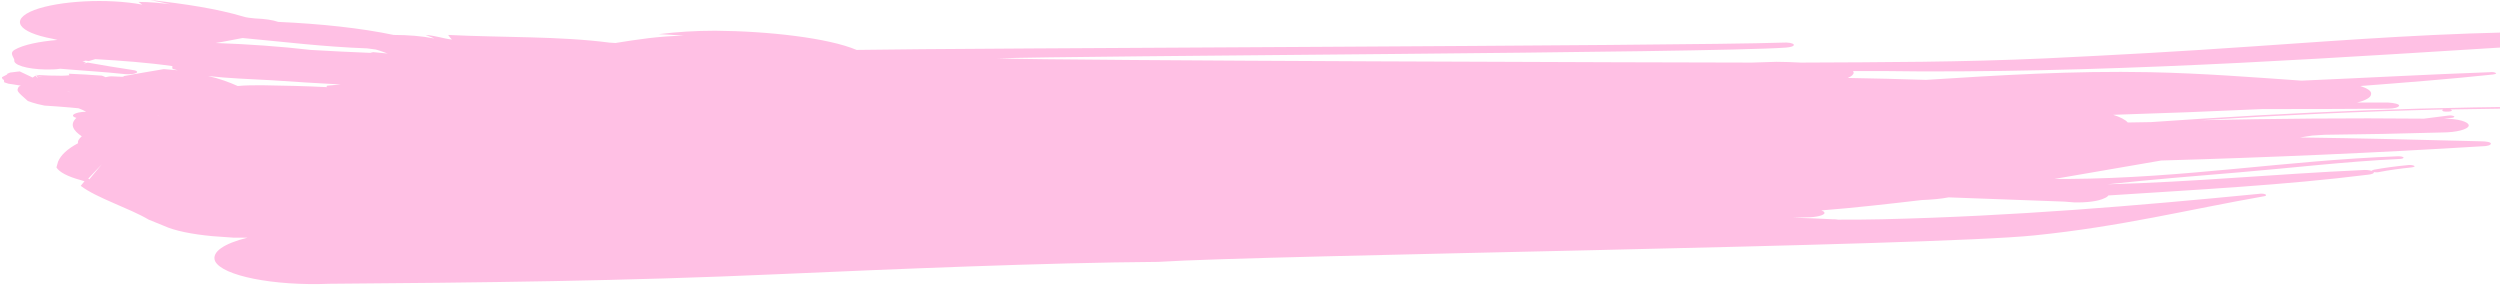
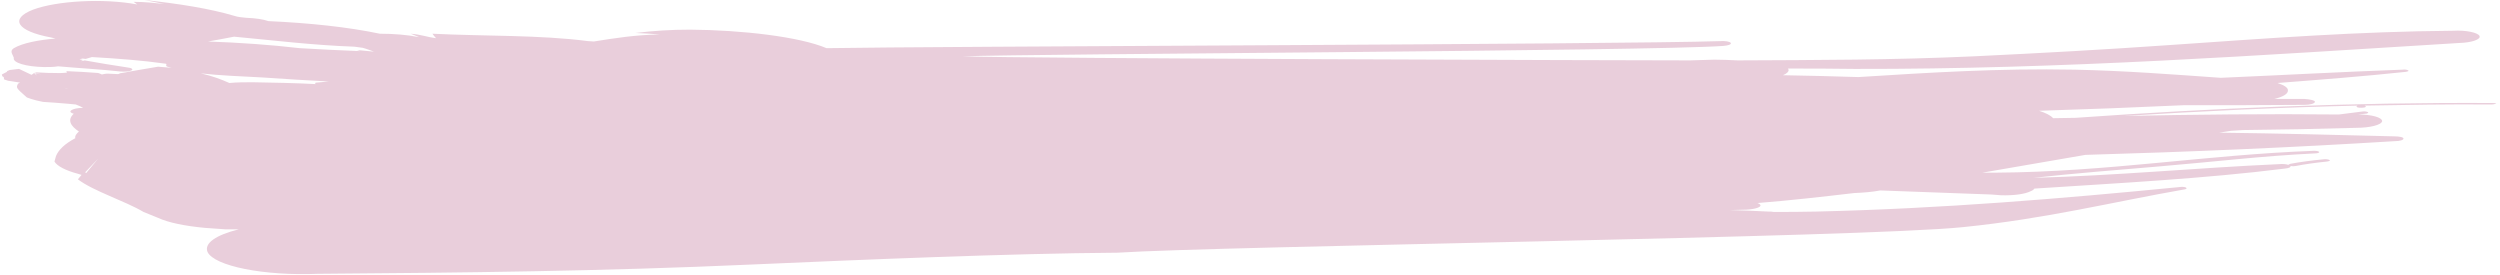
- <svg xmlns="http://www.w3.org/2000/svg" width="440" height="50" viewBox="0 0 440 50" fill="none">
-   <path d="M454.54 18.788C428.9 18.653 403.451 19.734 378.571 21.491C377.242 21.491 375.817 21.559 374.488 21.559C374.013 21.018 373.158 20.613 371.924 20.207C380.755 19.937 389.492 19.599 398.228 19.194C405.54 19.194 412.852 19.193 420.259 19.126C421.303 19.126 422.158 18.923 422.253 18.585C422.253 18.315 421.398 18.112 420.259 18.044H414.846C416.271 17.707 417.315 17.166 417.315 16.558C417.41 16.017 416.65 15.544 415.416 15.139C423.298 14.53 431.179 13.922 438.776 13.111C439.251 13.043 439.441 12.908 439.251 12.841C439.061 12.706 438.586 12.638 438.207 12.706C427.096 13.111 416.081 13.719 405.065 14.192C396.329 13.584 387.782 12.908 378.381 12.706C364.707 12.435 351.792 13.246 338.972 14.057C334.319 13.922 329.761 13.787 325.203 13.719C325.868 13.449 326.248 13.111 326.248 12.773C326.248 12.706 326.153 12.638 326.153 12.503C330.141 12.503 334.224 12.503 338.308 12.57C376.482 12.638 412.187 10.07 448.557 7.84C450.931 7.772 452.546 7.164 452.261 6.556C451.976 5.947 449.792 5.474 447.513 5.609C430.04 5.745 413.992 6.961 396.329 8.178C383.794 9.056 372.684 9.664 360.054 10.273C345.24 10.948 331.471 10.948 316.942 11.016C315.517 10.948 314.093 10.881 312.668 10.881C311.244 10.948 309.725 10.948 308.3 11.016C296.905 11.016 186.655 10.678 175.545 10.273C188.839 9.799 301.178 9.326 314.283 8.38C315.232 8.313 315.802 8.11 315.707 7.84C315.517 7.569 314.663 7.434 313.713 7.502C295.575 8.11 168.993 8.448 150.76 8.786C145.822 6.691 135.282 5.474 125.88 5.407C122.367 5.407 119.233 5.609 115.91 6.015C117.429 6.082 118.853 6.15 120.373 6.285C115.91 6.353 112.111 6.961 108.313 7.569C108.028 7.569 107.648 7.502 107.268 7.502C98.532 6.353 88.276 6.623 78.875 6.15C79.065 6.42 79.255 6.691 79.54 6.961C77.83 6.758 76.786 6.285 74.886 6.15C75.456 6.353 75.931 6.556 76.406 6.758H76.311C74.317 6.353 71.848 6.15 69.284 6.15C63.491 4.934 56.464 4.19 48.962 3.852C48.013 3.514 46.588 3.312 44.879 3.244C44.214 3.176 43.359 3.109 42.79 2.906C38.232 1.554 32.629 0.676 26.361 0C27.596 0.27 28.831 0.473 29.97 0.743C28.166 0.541 26.456 0.338 24.367 0.338C24.557 0.473 24.842 0.676 25.032 0.811C18.86 -0.338 10.408 0.135 6.04 1.757C1.672 3.447 3.096 5.677 9.269 6.826L10.123 7.029C6.99 7.299 4.141 7.84 2.526 8.786C1.672 9.326 2.336 9.935 2.526 10.543C2.241 11.421 4.71 12.165 8.034 12.232C8.889 12.232 9.838 12.232 10.598 12.097C14.396 12.435 18.29 12.638 21.993 13.043C22.753 13.111 23.608 13.043 23.988 12.841C24.367 12.638 23.988 12.368 23.228 12.3C20.569 11.895 18.005 11.489 15.441 11.016C15.251 11.084 14.966 11.151 14.776 11.151C14.871 11.084 14.966 11.016 15.156 10.948C14.966 10.881 14.681 10.881 14.491 10.813C14.681 10.746 14.871 10.746 15.061 10.678C15.251 10.678 15.441 10.746 15.631 10.746C16.011 10.611 16.391 10.543 16.77 10.408C21.424 10.678 25.982 11.016 30.255 11.624C30.54 11.692 30.065 12.03 30.54 12.165C30.73 12.232 31.015 12.3 31.299 12.368C30.54 12.3 29.685 12.232 28.831 12.165C25.507 12.706 24.177 12.976 23.323 13.111C23.323 13.111 23.323 13.111 23.038 13.179C22.658 13.246 22.278 13.314 21.803 13.381C21.803 13.381 21.803 13.381 21.803 13.449C21.709 13.449 21.613 13.517 21.518 13.517L19.999 13.449C19.429 13.381 18.86 13.517 18.575 13.584C18.385 13.517 18.195 13.381 17.91 13.314C15.061 13.111 15.061 13.111 12.117 12.976C12.117 12.976 12.117 13.043 12.212 13.246C12.117 13.246 11.168 13.381 10.028 13.314C8.889 13.314 8.889 13.314 6.23 13.179C6.23 13.179 6.23 13.179 7.559 13.584C7.559 13.584 7.559 13.584 6.42 13.314C6.42 13.314 6.42 13.314 6.705 13.787C6.705 13.787 6.705 13.787 6.23 13.314C6.23 13.314 6.23 13.314 5.755 13.652C5.755 13.652 5.755 13.652 3.476 12.57C3.286 12.57 2.906 12.638 1.767 12.773C1.767 12.773 1.482 12.908 1.292 12.976C1.292 13.111 1.292 13.111 0.342 13.584C0.342 13.584 0.342 13.719 0.437 13.922C0.722 14.057 0.722 14.057 0.722 14.463C0.722 14.463 1.007 14.598 1.482 14.733C1.957 14.801 2.052 14.801 3.666 15.071C3.476 15.139 3.381 15.206 3.286 15.274C2.906 16.017 2.906 16.017 4.9 17.774C4.9 17.774 6.04 18.247 7.844 18.585C9.933 18.72 9.933 18.72 12.402 18.923C12.402 18.923 12.972 18.991 13.827 19.058C14.491 19.329 14.681 19.396 15.156 19.666C14.681 19.666 14.207 19.734 13.827 19.802C12.687 20.072 12.497 20.477 13.447 20.748C12.212 21.897 12.877 22.978 14.396 23.992C13.922 24.397 13.637 24.803 13.732 25.208C11.832 26.222 10.693 27.303 10.218 28.452L9.933 29.466C10.408 30.277 11.928 31.088 14.207 31.696L14.871 31.899L14.207 32.71C17.055 34.873 22.753 36.63 26.172 38.657L28.831 39.739C30.73 40.617 33.769 41.225 37.377 41.563L41.175 41.834C41.935 41.834 42.79 41.834 43.549 41.834C39.466 42.847 37.187 44.334 37.852 45.956C39.086 48.524 48.108 50.349 57.983 49.944C84.383 49.741 109.927 49.471 136.991 48.254C157.028 47.375 184.186 46.227 203.843 46.091C222.551 44.875 339.827 43.32 358.06 41.428C373.348 39.874 385.028 36.9 398.513 34.535C398.893 34.467 398.893 34.332 398.703 34.197C398.418 34.062 397.848 34.062 397.468 34.129C376.007 36.224 354.356 38.049 331.281 38.59C328.622 38.657 326.058 38.657 323.494 38.657C323.209 38.59 322.924 38.59 322.544 38.59C320.17 38.455 317.891 38.387 315.517 38.319L317.986 38.252C319.6 38.252 321.025 37.914 321.12 37.508C321.12 37.306 320.93 37.17 320.55 37.035C326.533 36.562 332.42 35.886 338.213 35.211C339.922 35.143 341.536 35.008 342.961 34.737C349.703 35.008 356.54 35.211 363.282 35.481L364.992 35.616C367.271 35.684 369.36 35.413 370.404 34.873C370.784 34.737 370.974 34.535 371.069 34.4C386.548 33.386 402.216 32.575 416.745 30.75C417.505 30.683 417.885 30.48 417.79 30.277C418.075 30.345 418.455 30.345 418.74 30.277C420.449 29.939 422.443 29.669 424.437 29.466C424.912 29.398 425.102 29.263 424.912 29.196C424.722 29.061 424.152 28.993 423.772 29.061C421.683 29.263 419.594 29.534 417.79 29.872C417.6 29.939 417.41 30.007 417.41 30.074C417.03 29.939 416.366 29.872 415.701 29.939C400.602 30.615 386.073 32.034 370.879 32.44C378.286 31.629 385.883 31.02 393.955 30.345C403.641 29.534 412.472 28.452 422.253 27.979C422.728 27.979 423.108 27.844 423.013 27.709C422.918 27.574 422.538 27.506 422.063 27.506C402.121 28.25 384.649 31.358 364.042 31.494C363.187 31.494 362.428 31.494 361.573 31.494C367.936 30.412 374.108 29.331 380.375 28.25C399.368 27.709 418.17 26.898 436.782 25.749C437.732 25.749 438.396 25.546 438.396 25.276C438.396 25.006 437.542 24.87 436.687 24.87C426.052 24.6 415.416 24.33 404.78 24.195L406.964 23.857L409.149 23.721C415.986 23.654 422.823 23.519 429.755 23.316C432.319 23.316 434.408 22.775 434.503 22.099C434.503 21.424 432.604 20.883 430.135 20.883L431.369 20.748C431.749 20.748 432.034 20.613 431.939 20.477C431.749 20.342 431.274 20.275 430.895 20.342C429.47 20.545 428.046 20.68 426.621 20.883C413.517 20.748 400.507 20.883 387.402 21.153C401.457 20.275 415.701 19.599 430.04 19.261C429.755 19.329 429.755 19.464 430.04 19.599C430.325 19.666 430.989 19.666 431.274 19.599C431.654 19.531 431.559 19.329 431.274 19.261C438.966 19.126 446.658 18.991 454.445 19.058C454.92 19.058 455.299 18.923 455.299 18.788C455.489 18.855 455.015 18.788 454.54 18.788ZM11.738 16.017C12.023 16.085 12.212 16.152 12.497 16.287C12.497 16.287 12.497 16.287 11.738 16.017ZM15.726 31.561L15.536 31.426L17.91 28.925L15.726 31.561ZM28.641 20.748C28.356 20.613 28.071 20.41 27.596 20.207C27.596 20.207 28.071 20.41 28.641 20.748ZM58.458 15.003C57.983 15.071 57.129 15.003 57.604 15.341C53.805 15.139 50.007 15.071 46.113 15.003C44.689 15.003 43.17 15.003 41.84 15.139C40.321 14.463 38.706 13.854 36.617 13.381C40.131 13.787 44.119 13.922 47.823 14.125C51.906 14.395 55.894 14.665 59.978 14.868C59.408 14.936 58.933 14.936 58.458 15.003ZM67.954 9.394L65.106 9.124L65.675 9.326C61.972 9.191 58.268 8.988 54.66 8.786C49.437 8.177 43.739 7.772 37.947 7.569C39.656 7.299 41.175 6.961 42.695 6.691C50.007 7.367 57.034 8.245 64.631 8.515C65.106 8.583 65.675 8.651 66.15 8.718C66.91 8.921 67.575 9.191 68.334 9.462C68.144 9.394 68.049 9.394 67.954 9.394Z" fill="#FFC0E4" />
+ <svg xmlns="http://www.w3.org/2000/svg" width="456" height="50" viewBox="0 0 456 50" fill="none">
+   <path d="M454.54 18.788C428.9 18.653 403.451 19.734 378.571 21.491C377.242 21.491 375.817 21.559 374.488 21.559C374.013 21.018 373.158 20.613 371.924 20.207C380.755 19.937 389.492 19.599 398.228 19.194C405.54 19.194 412.852 19.193 420.259 19.126C421.303 19.126 422.158 18.923 422.253 18.585C422.253 18.315 421.398 18.112 420.259 18.044H414.846C416.271 17.707 417.315 17.166 417.315 16.558C417.41 16.017 416.65 15.544 415.416 15.139C423.298 14.53 431.179 13.922 438.776 13.111C439.251 13.043 439.441 12.908 439.251 12.841C439.061 12.706 438.586 12.638 438.206 12.706C427.096 13.111 416.081 13.719 405.065 14.192C396.329 13.584 387.782 12.908 378.381 12.706C364.707 12.435 351.792 13.246 338.972 14.057C334.319 13.922 329.761 13.787 325.203 13.719C325.868 13.449 326.248 13.111 326.248 12.773C326.248 12.706 326.153 12.638 326.153 12.503C330.141 12.503 334.224 12.503 338.308 12.57C376.482 12.638 412.187 10.07 448.557 7.84C450.931 7.772 452.546 7.164 452.261 6.556C451.976 5.947 449.792 5.474 447.513 5.609C430.04 5.745 413.991 6.961 396.329 8.178C383.794 9.056 372.684 9.664 360.054 10.273C345.24 10.948 331.471 10.948 316.942 11.016C315.517 10.948 314.093 10.881 312.668 10.881C311.244 10.948 309.725 10.948 308.3 11.016C296.905 11.016 186.655 10.678 175.545 10.273C188.839 9.799 301.178 9.326 314.283 8.38C315.232 8.313 315.802 8.11 315.707 7.84C315.517 7.569 314.662 7.434 313.713 7.502C295.575 8.11 168.993 8.448 150.76 8.786C145.822 6.691 135.282 5.474 125.88 5.407C122.367 5.407 119.233 5.609 115.91 6.015C117.429 6.082 118.853 6.15 120.373 6.285C115.91 6.353 112.111 6.961 108.313 7.569C108.028 7.569 107.648 7.502 107.268 7.502C98.532 6.353 88.276 6.623 78.875 6.15C79.065 6.42 79.255 6.691 79.54 6.961C77.83 6.758 76.786 6.285 74.886 6.15C75.456 6.353 75.931 6.556 76.406 6.758H76.311C74.317 6.353 71.848 6.15 69.284 6.15C63.491 4.934 56.464 4.19 48.962 3.852C48.013 3.514 46.588 3.312 44.879 3.244C44.214 3.176 43.359 3.109 42.79 2.906C38.232 1.554 32.629 0.676 26.361 0C27.596 0.27 28.831 0.473 29.97 0.743C28.166 0.541 26.456 0.338 24.367 0.338C24.557 0.473 24.842 0.676 25.032 0.811C18.86 -0.338 10.408 0.135 6.04 1.757C1.672 3.447 3.096 5.677 9.269 6.826L10.123 7.029C6.99 7.299 4.141 7.84 2.526 8.786C1.672 9.326 2.336 9.935 2.526 10.543C2.241 11.421 4.71 12.165 8.034 12.232C8.889 12.232 9.838 12.232 10.598 12.097C14.396 12.435 18.29 12.638 21.993 13.043C22.753 13.111 23.608 13.043 23.988 12.841C24.367 12.638 23.988 12.368 23.228 12.3C20.569 11.895 18.005 11.489 15.441 11.016C15.251 11.084 14.966 11.151 14.776 11.151C14.871 11.084 14.966 11.016 15.156 10.948C14.966 10.881 14.681 10.881 14.491 10.813C14.681 10.746 14.871 10.746 15.061 10.678C15.251 10.678 15.441 10.746 15.631 10.746C16.011 10.611 16.391 10.543 16.77 10.408C21.424 10.678 25.982 11.016 30.255 11.624C30.54 11.692 30.065 12.03 30.54 12.165C30.73 12.232 31.015 12.3 31.299 12.368C30.54 12.3 29.685 12.232 28.831 12.165C25.507 12.706 24.177 12.976 23.323 13.111C23.323 13.111 23.323 13.111 23.038 13.179C22.658 13.246 22.278 13.314 21.803 13.381C21.803 13.381 21.803 13.381 21.803 13.449C21.709 13.449 21.613 13.517 21.518 13.517L19.999 13.449C19.429 13.381 18.86 13.517 18.575 13.584C18.385 13.517 18.195 13.381 17.91 13.314C15.061 13.111 15.061 13.111 12.117 12.976C12.117 12.976 12.117 13.043 12.212 13.246C12.117 13.246 11.168 13.381 10.028 13.314C8.889 13.314 8.889 13.314 6.23 13.179C6.23 13.179 6.23 13.179 7.559 13.584C7.559 13.584 7.559 13.584 6.42 13.314C6.42 13.314 6.42 13.314 6.705 13.787C6.705 13.787 6.705 13.787 6.23 13.314C6.23 13.314 6.23 13.314 5.755 13.652C5.755 13.652 5.755 13.652 3.476 12.57C3.286 12.57 2.906 12.638 1.767 12.773C1.767 12.773 1.482 12.908 1.292 12.976C1.292 13.111 1.292 13.111 0.342 13.584C0.342 13.584 0.342 13.719 0.437 13.922C0.722 14.057 0.722 14.057 0.722 14.463C0.722 14.463 1.007 14.598 1.482 14.733C1.957 14.801 2.052 14.801 3.666 15.071C3.476 15.139 3.381 15.206 3.286 15.274C2.906 16.017 2.906 16.017 4.9 17.774C4.9 17.774 6.04 18.247 7.844 18.585C9.933 18.72 9.933 18.72 12.402 18.923C12.402 18.923 12.972 18.991 13.827 19.058C14.491 19.329 14.681 19.396 15.156 19.666C14.681 19.666 14.207 19.734 13.827 19.802C12.687 20.072 12.497 20.477 13.447 20.748C12.212 21.897 12.877 22.978 14.396 23.992C13.922 24.397 13.637 24.803 13.732 25.208C11.832 26.222 10.693 27.303 10.218 28.452L9.933 29.466C10.408 30.277 11.928 31.088 14.207 31.696L14.871 31.899L14.207 32.71C17.055 34.873 22.753 36.63 26.172 38.657L28.831 39.739C30.73 40.617 33.769 41.225 37.377 41.563L41.175 41.834C41.935 41.834 42.79 41.834 43.549 41.834C39.466 42.847 37.187 44.334 37.852 45.956C39.086 48.524 48.108 50.349 57.983 49.944C84.383 49.741 109.927 49.471 136.991 48.254C157.028 47.375 184.186 46.227 203.843 46.091C222.551 44.875 339.827 43.32 358.06 41.428C373.348 39.874 385.028 36.9 398.513 34.535C398.893 34.467 398.893 34.332 398.703 34.197C398.418 34.062 397.848 34.062 397.468 34.129C376.007 36.224 354.356 38.049 331.281 38.59C328.622 38.657 326.058 38.657 323.494 38.657C323.209 38.59 322.924 38.59 322.544 38.59C320.17 38.455 317.891 38.387 315.517 38.319L317.986 38.252C319.6 38.252 321.025 37.914 321.12 37.508C321.12 37.306 320.93 37.17 320.55 37.035C326.533 36.562 332.42 35.886 338.213 35.211C339.922 35.143 341.536 35.008 342.961 34.737C349.703 35.008 356.54 35.211 363.282 35.481L364.992 35.616C367.271 35.684 369.36 35.413 370.404 34.873C370.784 34.737 370.974 34.535 371.069 34.4C386.548 33.386 402.216 32.575 416.745 30.75C417.505 30.683 417.885 30.48 417.79 30.277C418.075 30.345 418.455 30.345 418.739 30.277C420.449 29.939 422.443 29.669 424.437 29.466C424.912 29.398 425.102 29.263 424.912 29.196C424.722 29.061 424.152 28.993 423.772 29.061C421.683 29.263 419.594 29.534 417.79 29.872C417.6 29.939 417.41 30.007 417.41 30.074C417.03 29.939 416.365 29.872 415.701 29.939C400.602 30.615 386.073 32.034 370.879 32.44C378.286 31.629 385.883 31.02 393.955 30.345C403.641 29.534 412.472 28.452 422.253 27.979C422.728 27.979 423.108 27.844 423.013 27.709C422.918 27.574 422.538 27.506 422.063 27.506C402.121 28.25 384.649 31.358 364.042 31.494C363.187 31.494 362.428 31.494 361.573 31.494C367.935 30.412 374.108 29.331 380.375 28.25C399.367 27.709 418.17 26.898 436.782 25.749C437.732 25.749 438.396 25.546 438.396 25.276C438.396 25.006 437.542 24.87 436.687 24.87C426.051 24.6 415.416 24.33 404.78 24.195L406.964 23.857L409.148 23.721C415.986 23.654 422.823 23.519 429.755 23.316C432.319 23.316 434.408 22.775 434.503 22.099C434.503 21.424 432.604 20.883 430.135 20.883L431.369 20.748C431.749 20.748 432.034 20.613 431.939 20.477C431.749 20.342 431.274 20.275 430.894 20.342C429.47 20.545 428.046 20.68 426.621 20.883C413.517 20.748 400.507 20.883 387.402 21.153C401.457 20.275 415.701 19.599 430.04 19.261C429.755 19.329 429.755 19.464 430.04 19.599C430.325 19.666 430.989 19.666 431.274 19.599C431.654 19.531 431.559 19.329 431.274 19.261C438.966 19.126 446.658 18.991 454.445 19.058C454.92 19.058 455.299 18.923 455.299 18.788C455.489 18.855 455.015 18.788 454.54 18.788ZM11.738 16.017C12.023 16.085 12.212 16.152 12.497 16.287C12.497 16.287 12.497 16.287 11.738 16.017ZM15.726 31.561L15.536 31.426L17.91 28.925L15.726 31.561ZM28.641 20.748C28.356 20.613 28.071 20.41 27.596 20.207C27.596 20.207 28.071 20.41 28.641 20.748ZM58.458 15.003C57.983 15.071 57.129 15.003 57.604 15.341C53.805 15.139 50.007 15.071 46.113 15.003C44.689 15.003 43.17 15.003 41.84 15.139C40.321 14.463 38.706 13.854 36.617 13.381C40.131 13.787 44.119 13.922 47.823 14.125C51.906 14.395 55.894 14.665 59.978 14.868C59.408 14.936 58.933 14.936 58.458 15.003ZM67.954 9.394L65.106 9.124L65.675 9.326C61.972 9.191 58.268 8.988 54.66 8.786C49.437 8.177 43.739 7.772 37.947 7.569C39.656 7.299 41.175 6.961 42.695 6.691C50.007 7.367 57.034 8.245 64.631 8.515C65.106 8.583 65.675 8.651 66.15 8.718C66.91 8.921 67.575 9.191 68.334 9.462C68.144 9.394 68.049 9.394 67.954 9.394Z" fill="#E9CEDB" />
</svg>
